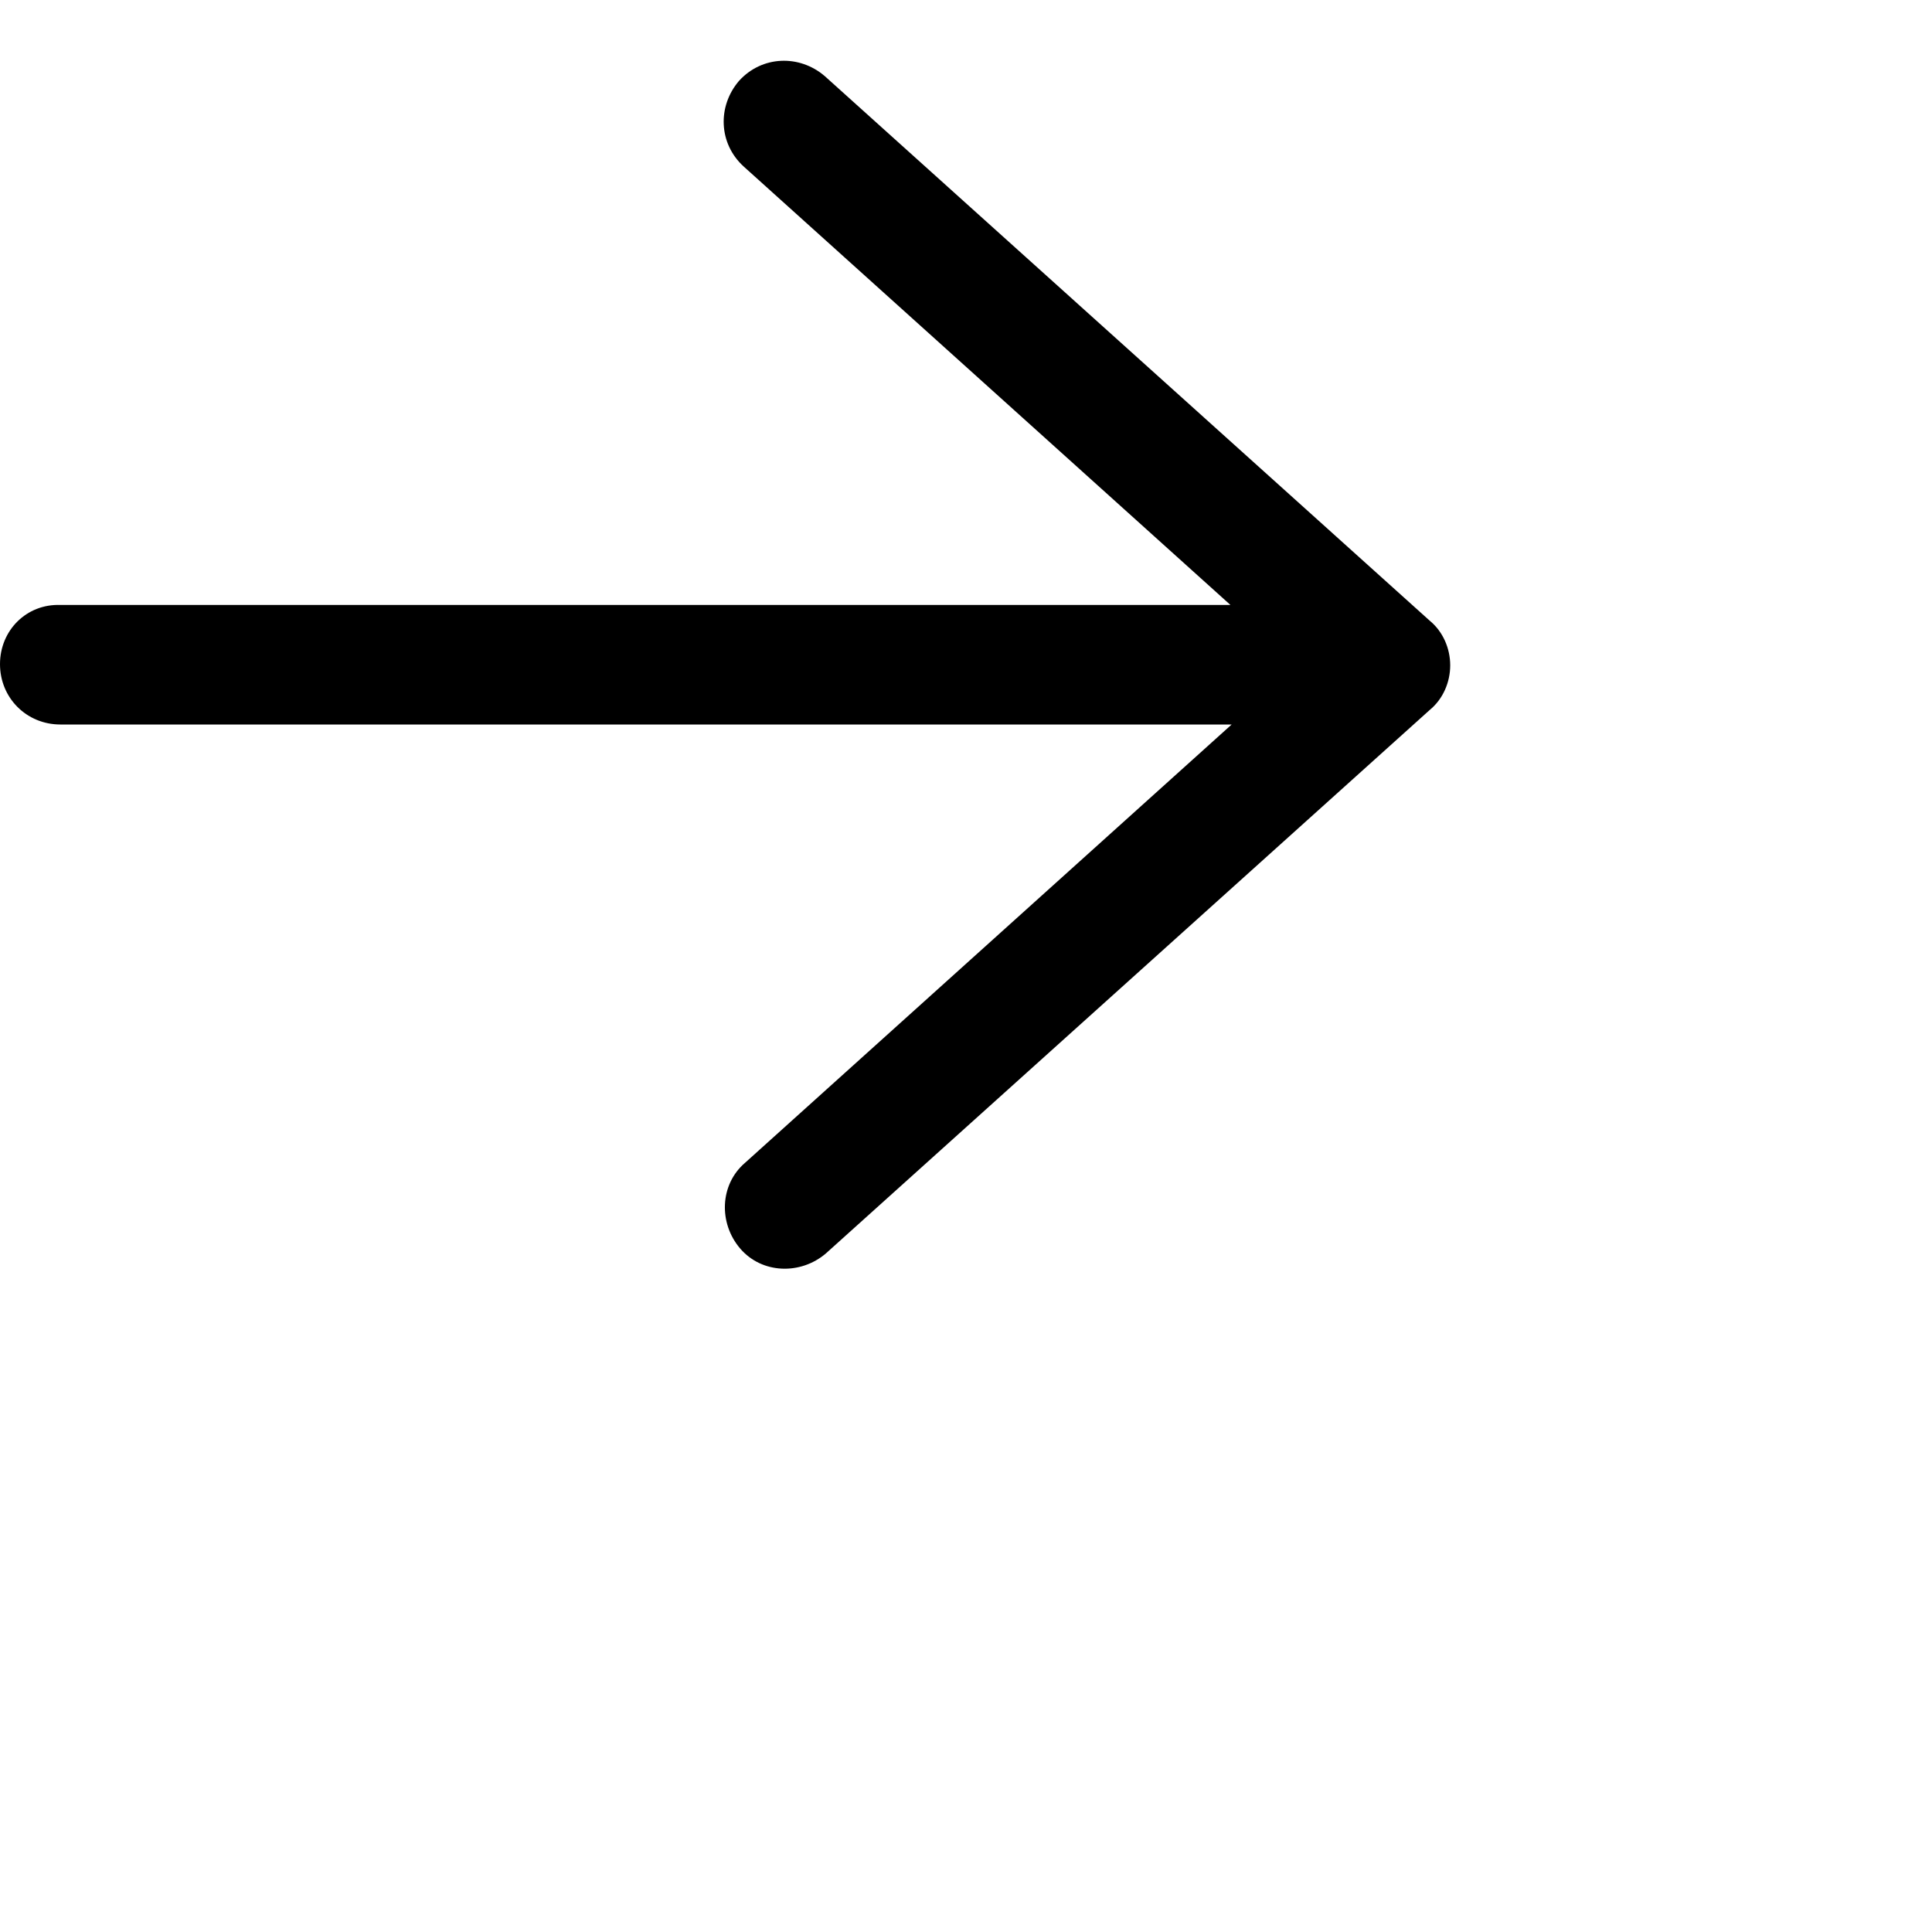
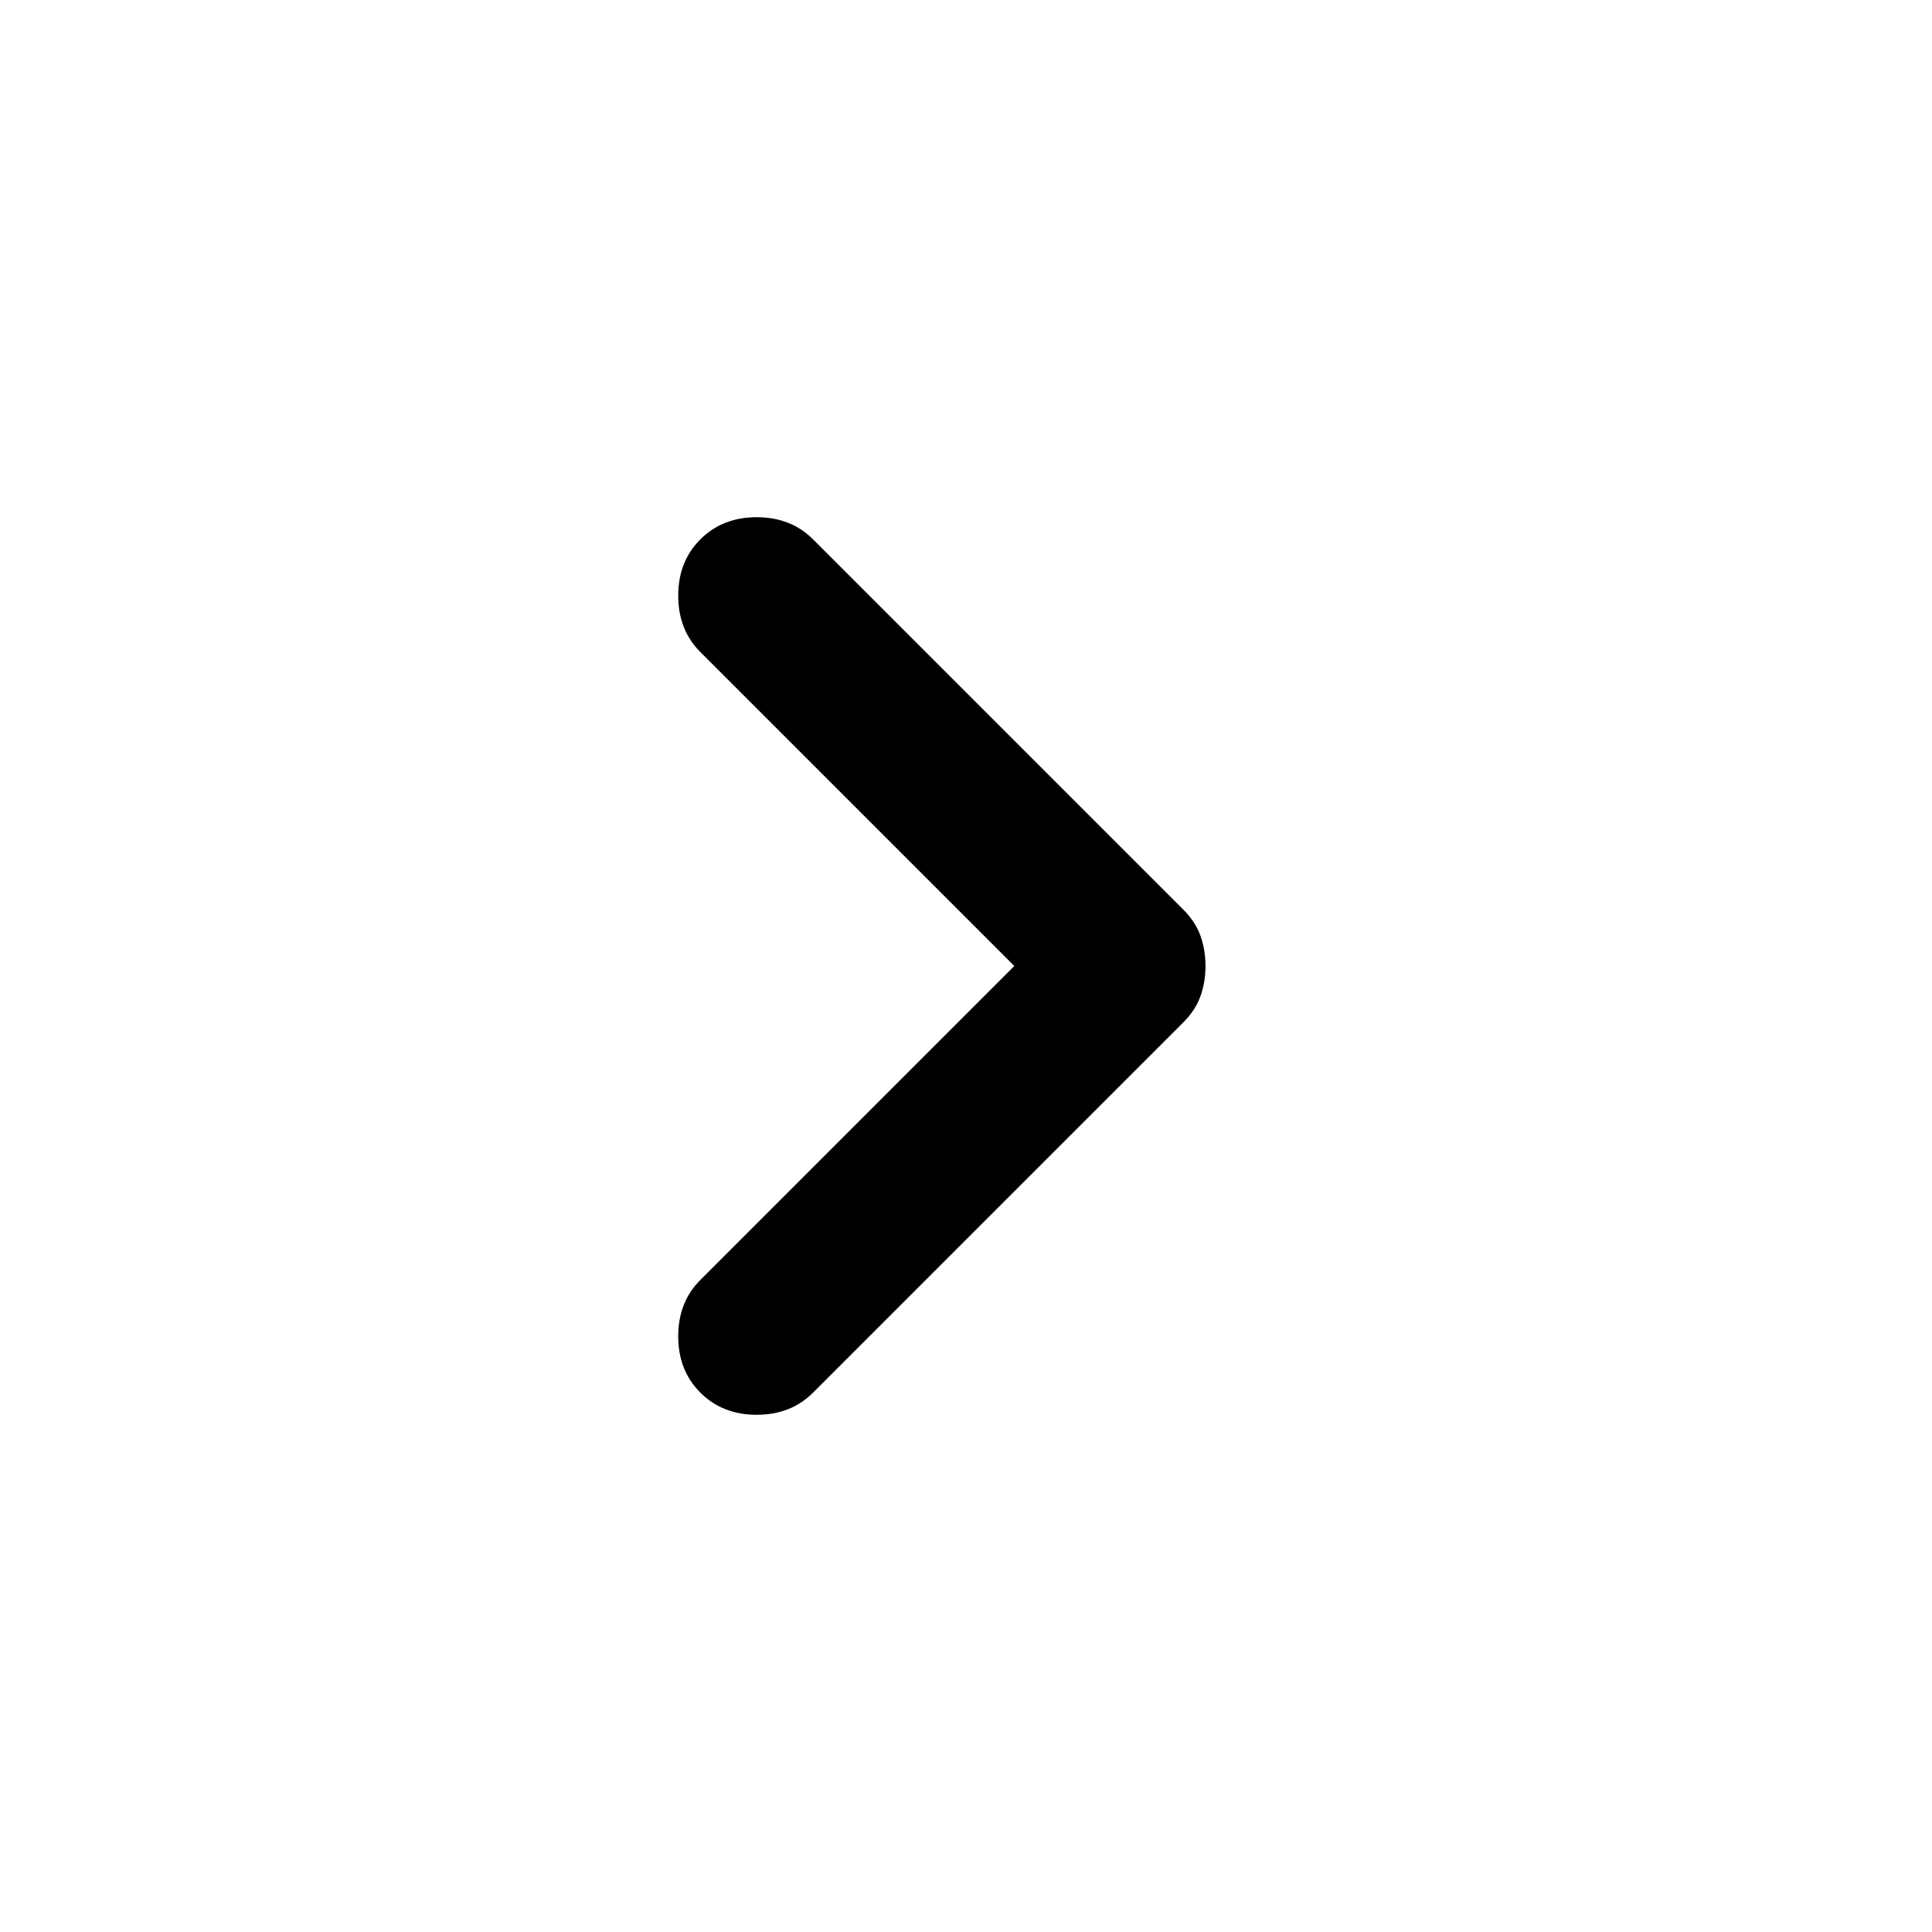
- <svg xmlns="http://www.w3.org/2000/svg" viewBox="0 0 16 16" fill="none">
-   <path fill="currentColor" d="m10.2,6l-4.03,3.63c-.21.18-.22.5-.04.71.18.21.5.22.71.04l5-4.5c.11-.09.17-.23.17-.37s-.06-.28-.17-.37L6.83.63c-.21-.18-.52-.17-.71.04-.18.21-.17.52.04.71l4.03,3.63H.5C.22,5,0,5.22,0,5.5s.22.5.5.5h9.7Z" />
+ <svg xmlns="http://www.w3.org/2000/svg" width="24" height="24" viewBox="0 -960 960 960" fill="currentColor">
+   <path d="M504-480 348-636q-11-11-11-28t11-28q11-11 28-11t28 11l184 184q6 6 8.5 13t2.5 15q0 8-2.5 15t-8.5 13L404-268q-11 11-28 11t-28-11q-11-11-11-28t11-28l156-156Z" />
</svg>
